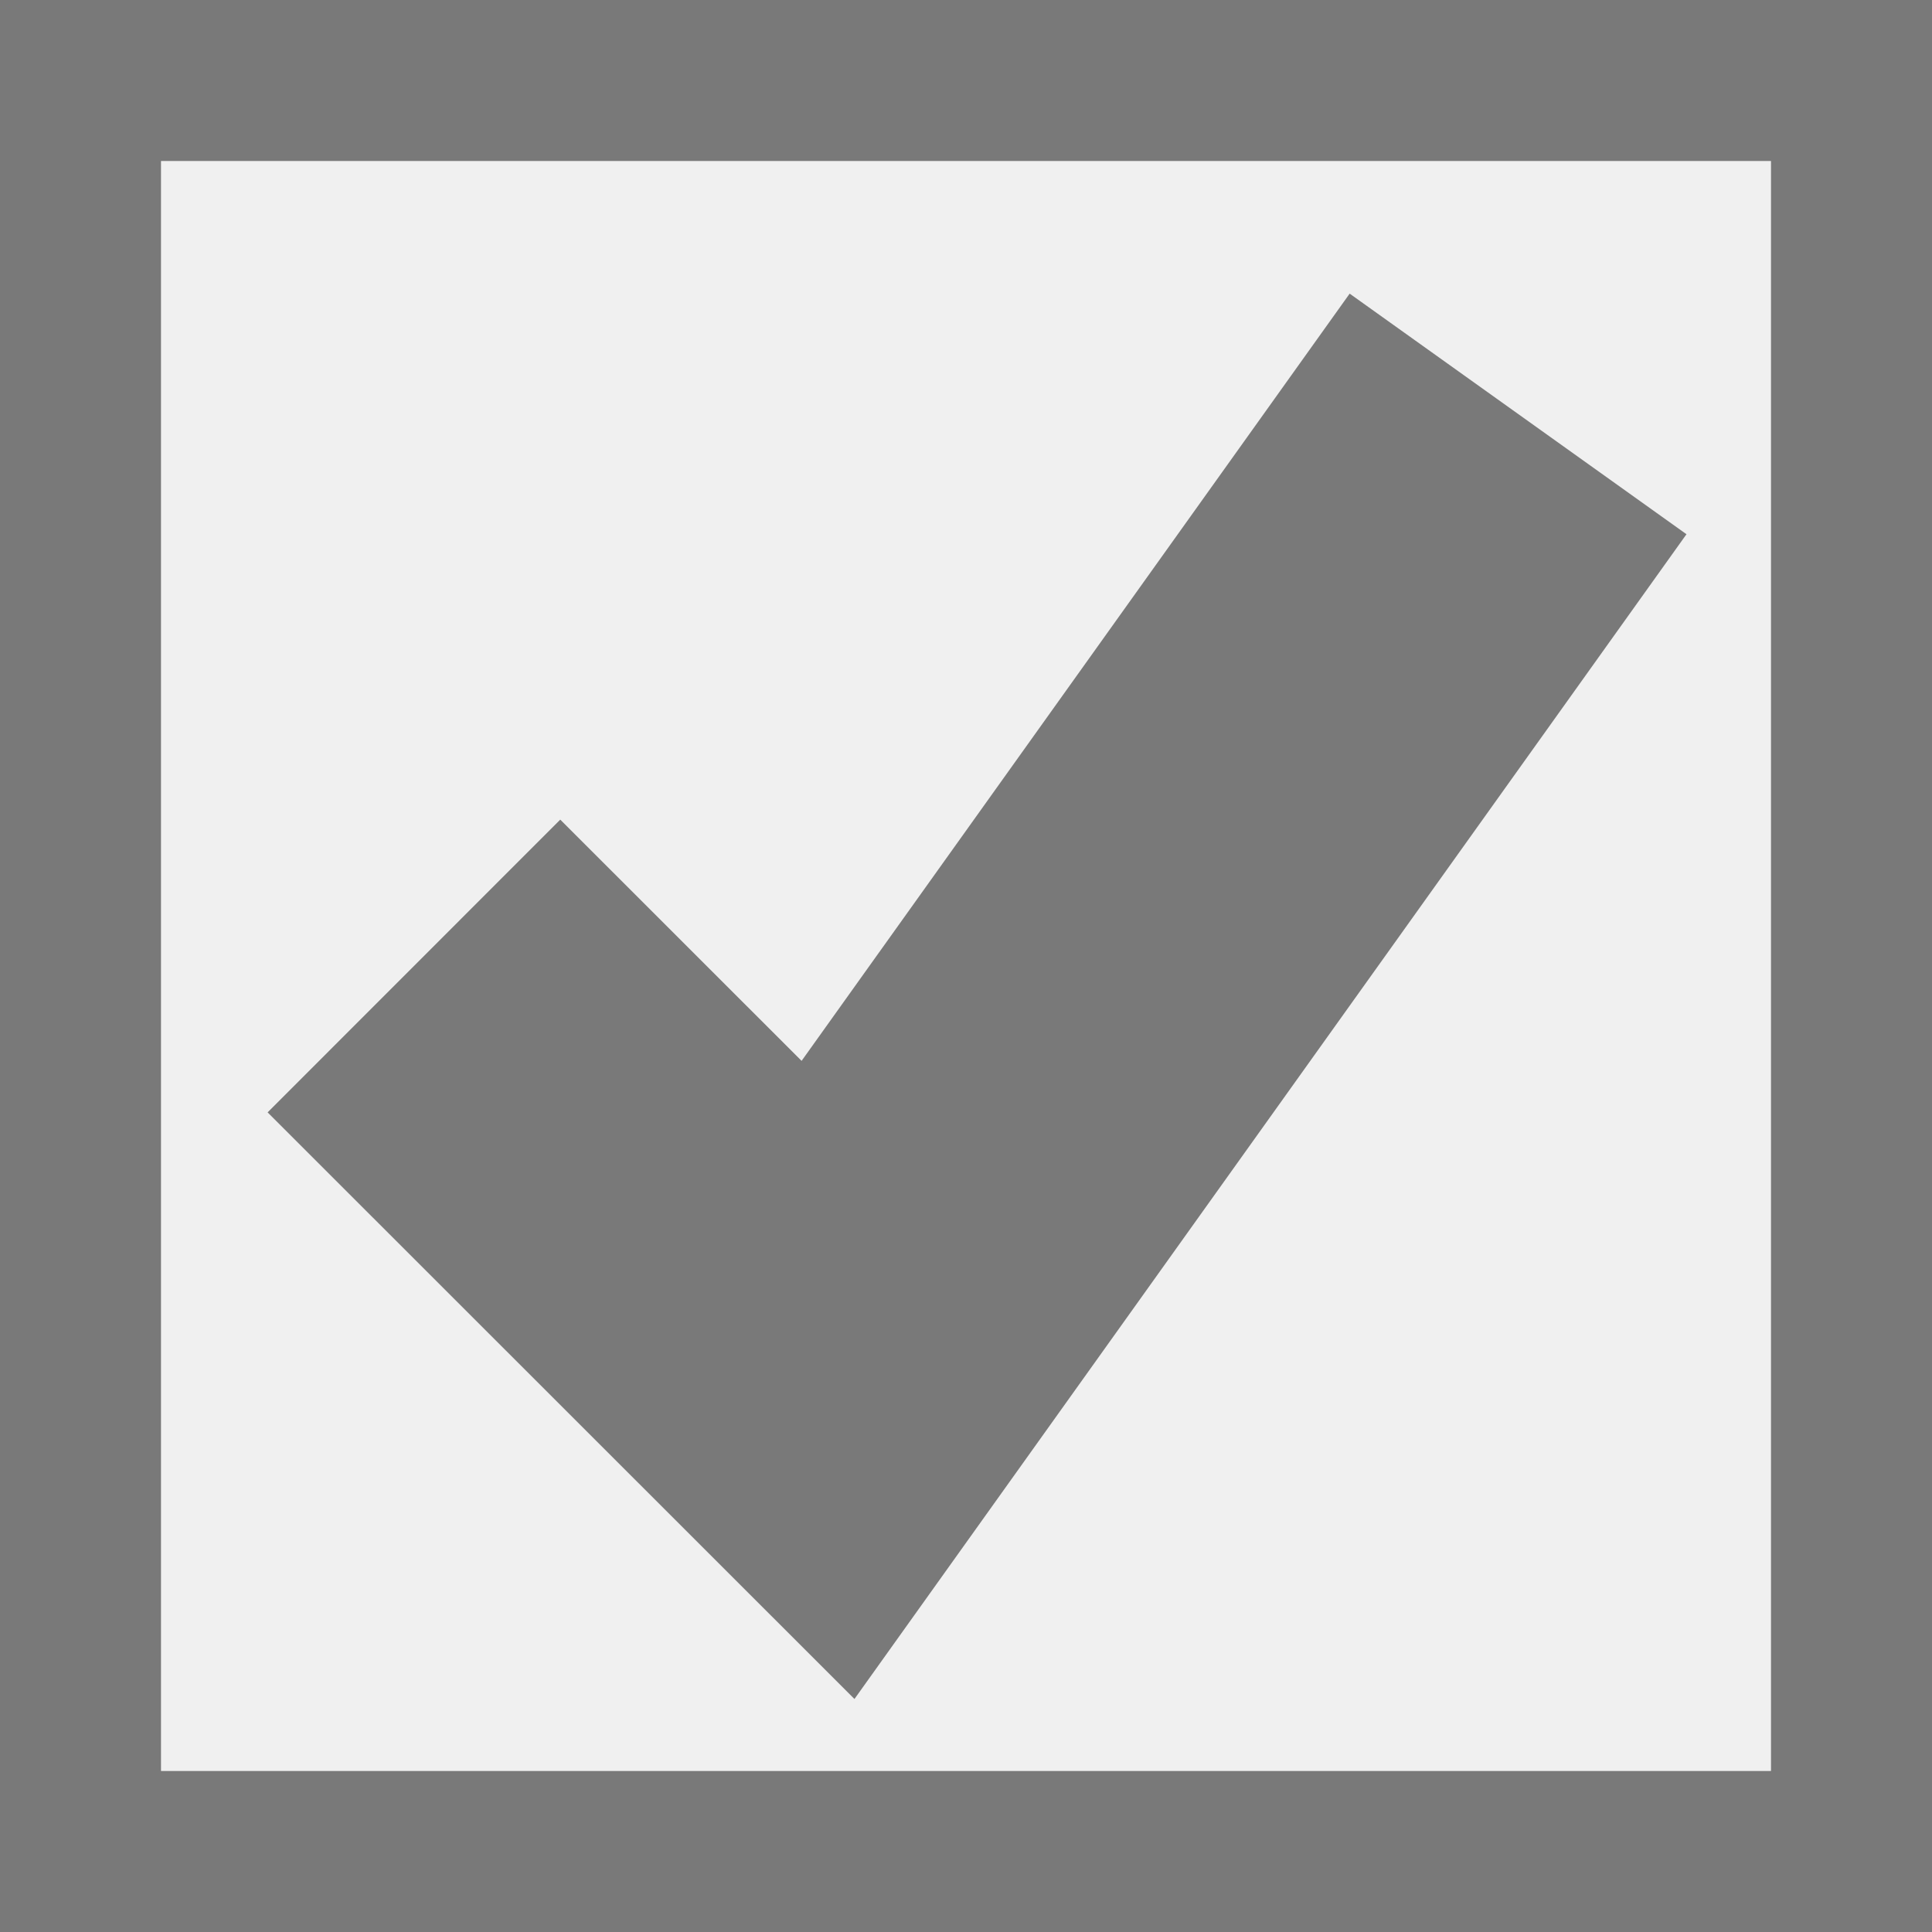
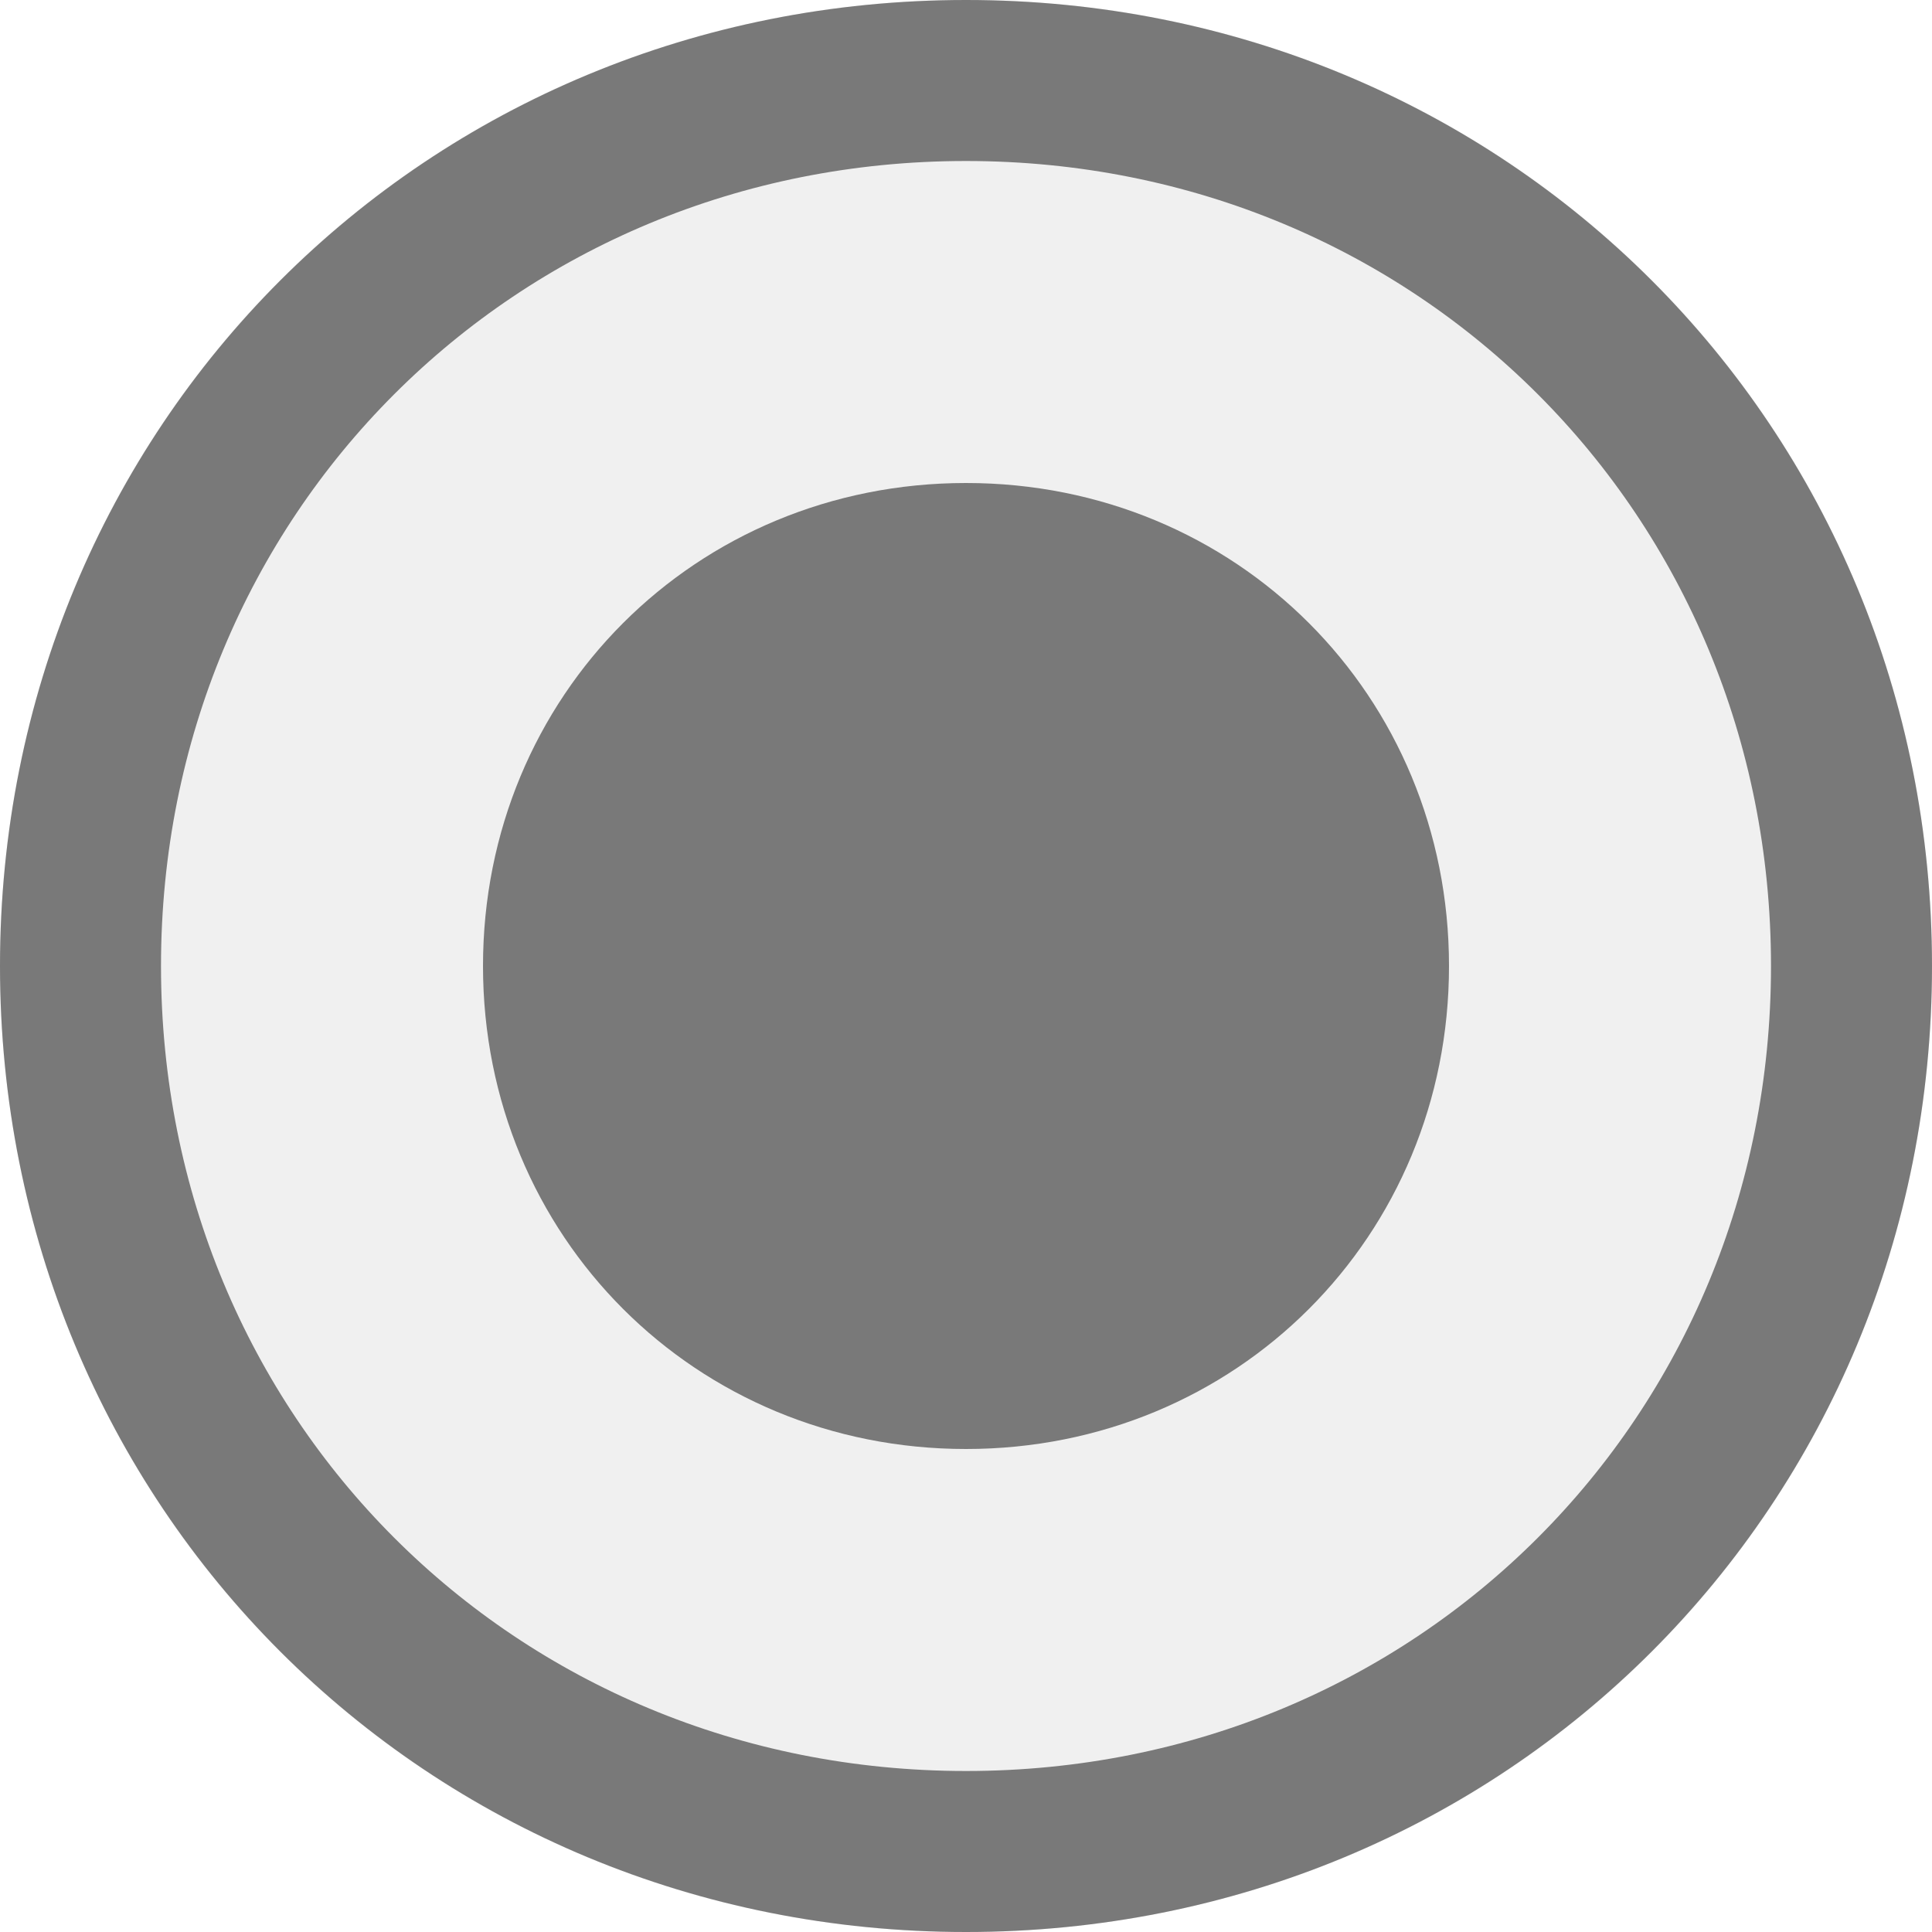
- <svg xmlns="http://www.w3.org/2000/svg" version="1.1" width="12px" height="12px" viewBox="597 1250  12 12">
-   <path d="M 597.5 1250.5  L 608.5 1250.5  L 608.5 1261.5  L 597.5 1261.5  L 597.5 1250.5  Z " fill-rule="nonzero" fill="#f0f0f0" stroke="none" />
-   <path d="M 597.5 1250.5  L 608.5 1250.5  L 608.5 1261.5  L 597.5 1261.5  L 597.5 1250.5  Z " stroke-width="1" stroke="#797979" fill="none" />
-   <path d="M 599.571 1256  L 602.143 1258.571  L 606.429 1252.571  " stroke-width="2.571" stroke="#797979" fill="none" />
+ <svg xmlns="http://www.w3.org/2000/svg" version="1.1" width="12px" height="12px" viewBox="848 1221  12 12">
+   <path d="M 854 1221  C 857.36 1221  860 1223.64  860 1227  C 860 1230.36  857.36 1233  854 1233  C 850.64 1233  848 1230.36  848 1227  C 848 1223.64  850.64 1221  854 1221  Z " fill-rule="nonzero" fill="#f0f0f0" stroke="none" />
+   <path d="M 854 1221.5  C 857.08 1221.5  859.5 1223.92  859.5 1227  C 859.5 1230.08  857.08 1232.5  854 1232.5  C 850.92 1232.5  848.5 1230.08  848.5 1227  C 848.5 1223.92  850.92 1221.5  854 1221.5  Z " stroke-width="1" stroke="#797979" fill="none" />
+   <path d="M 854 1230  C 852.32 1230  851 1228.68  851 1227  C 851 1225.32  852.32 1224  854 1224  C 855.68 1224  857 1225.32  857 1227  C 857 1228.68  855.68 1230  854 1230  " fill-rule="nonzero" fill="#797979" stroke="none" />
</svg>
